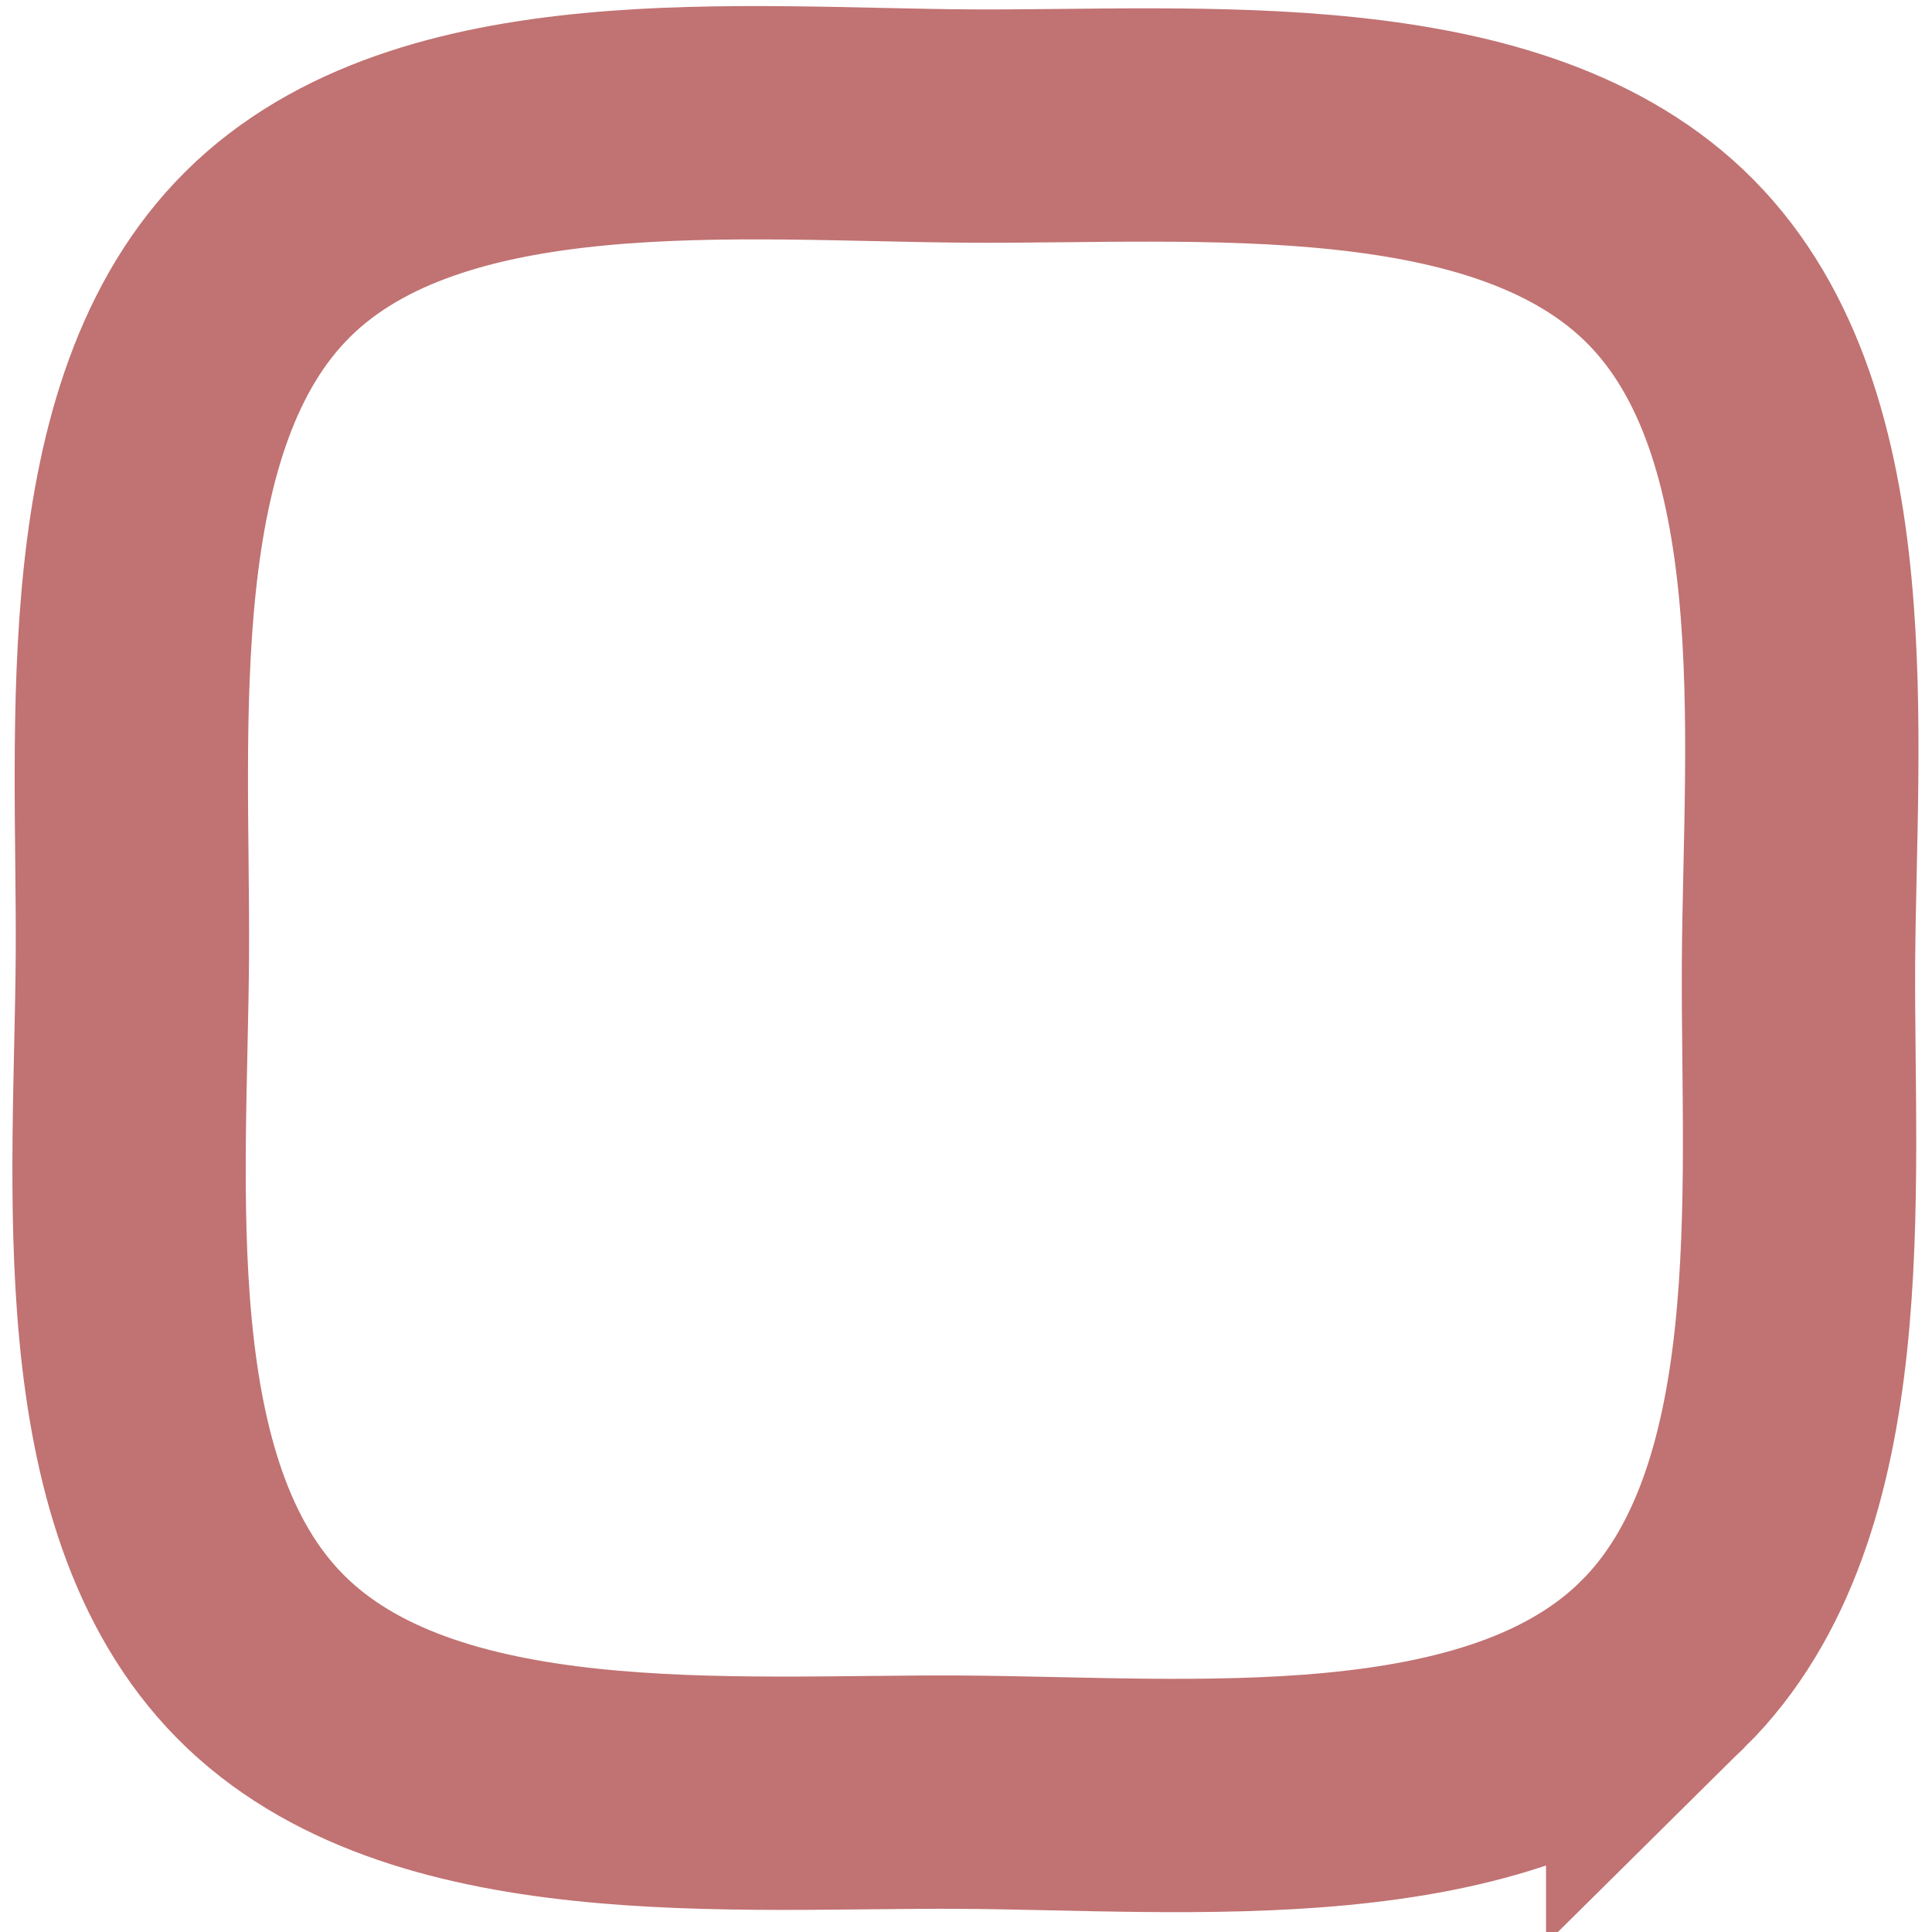
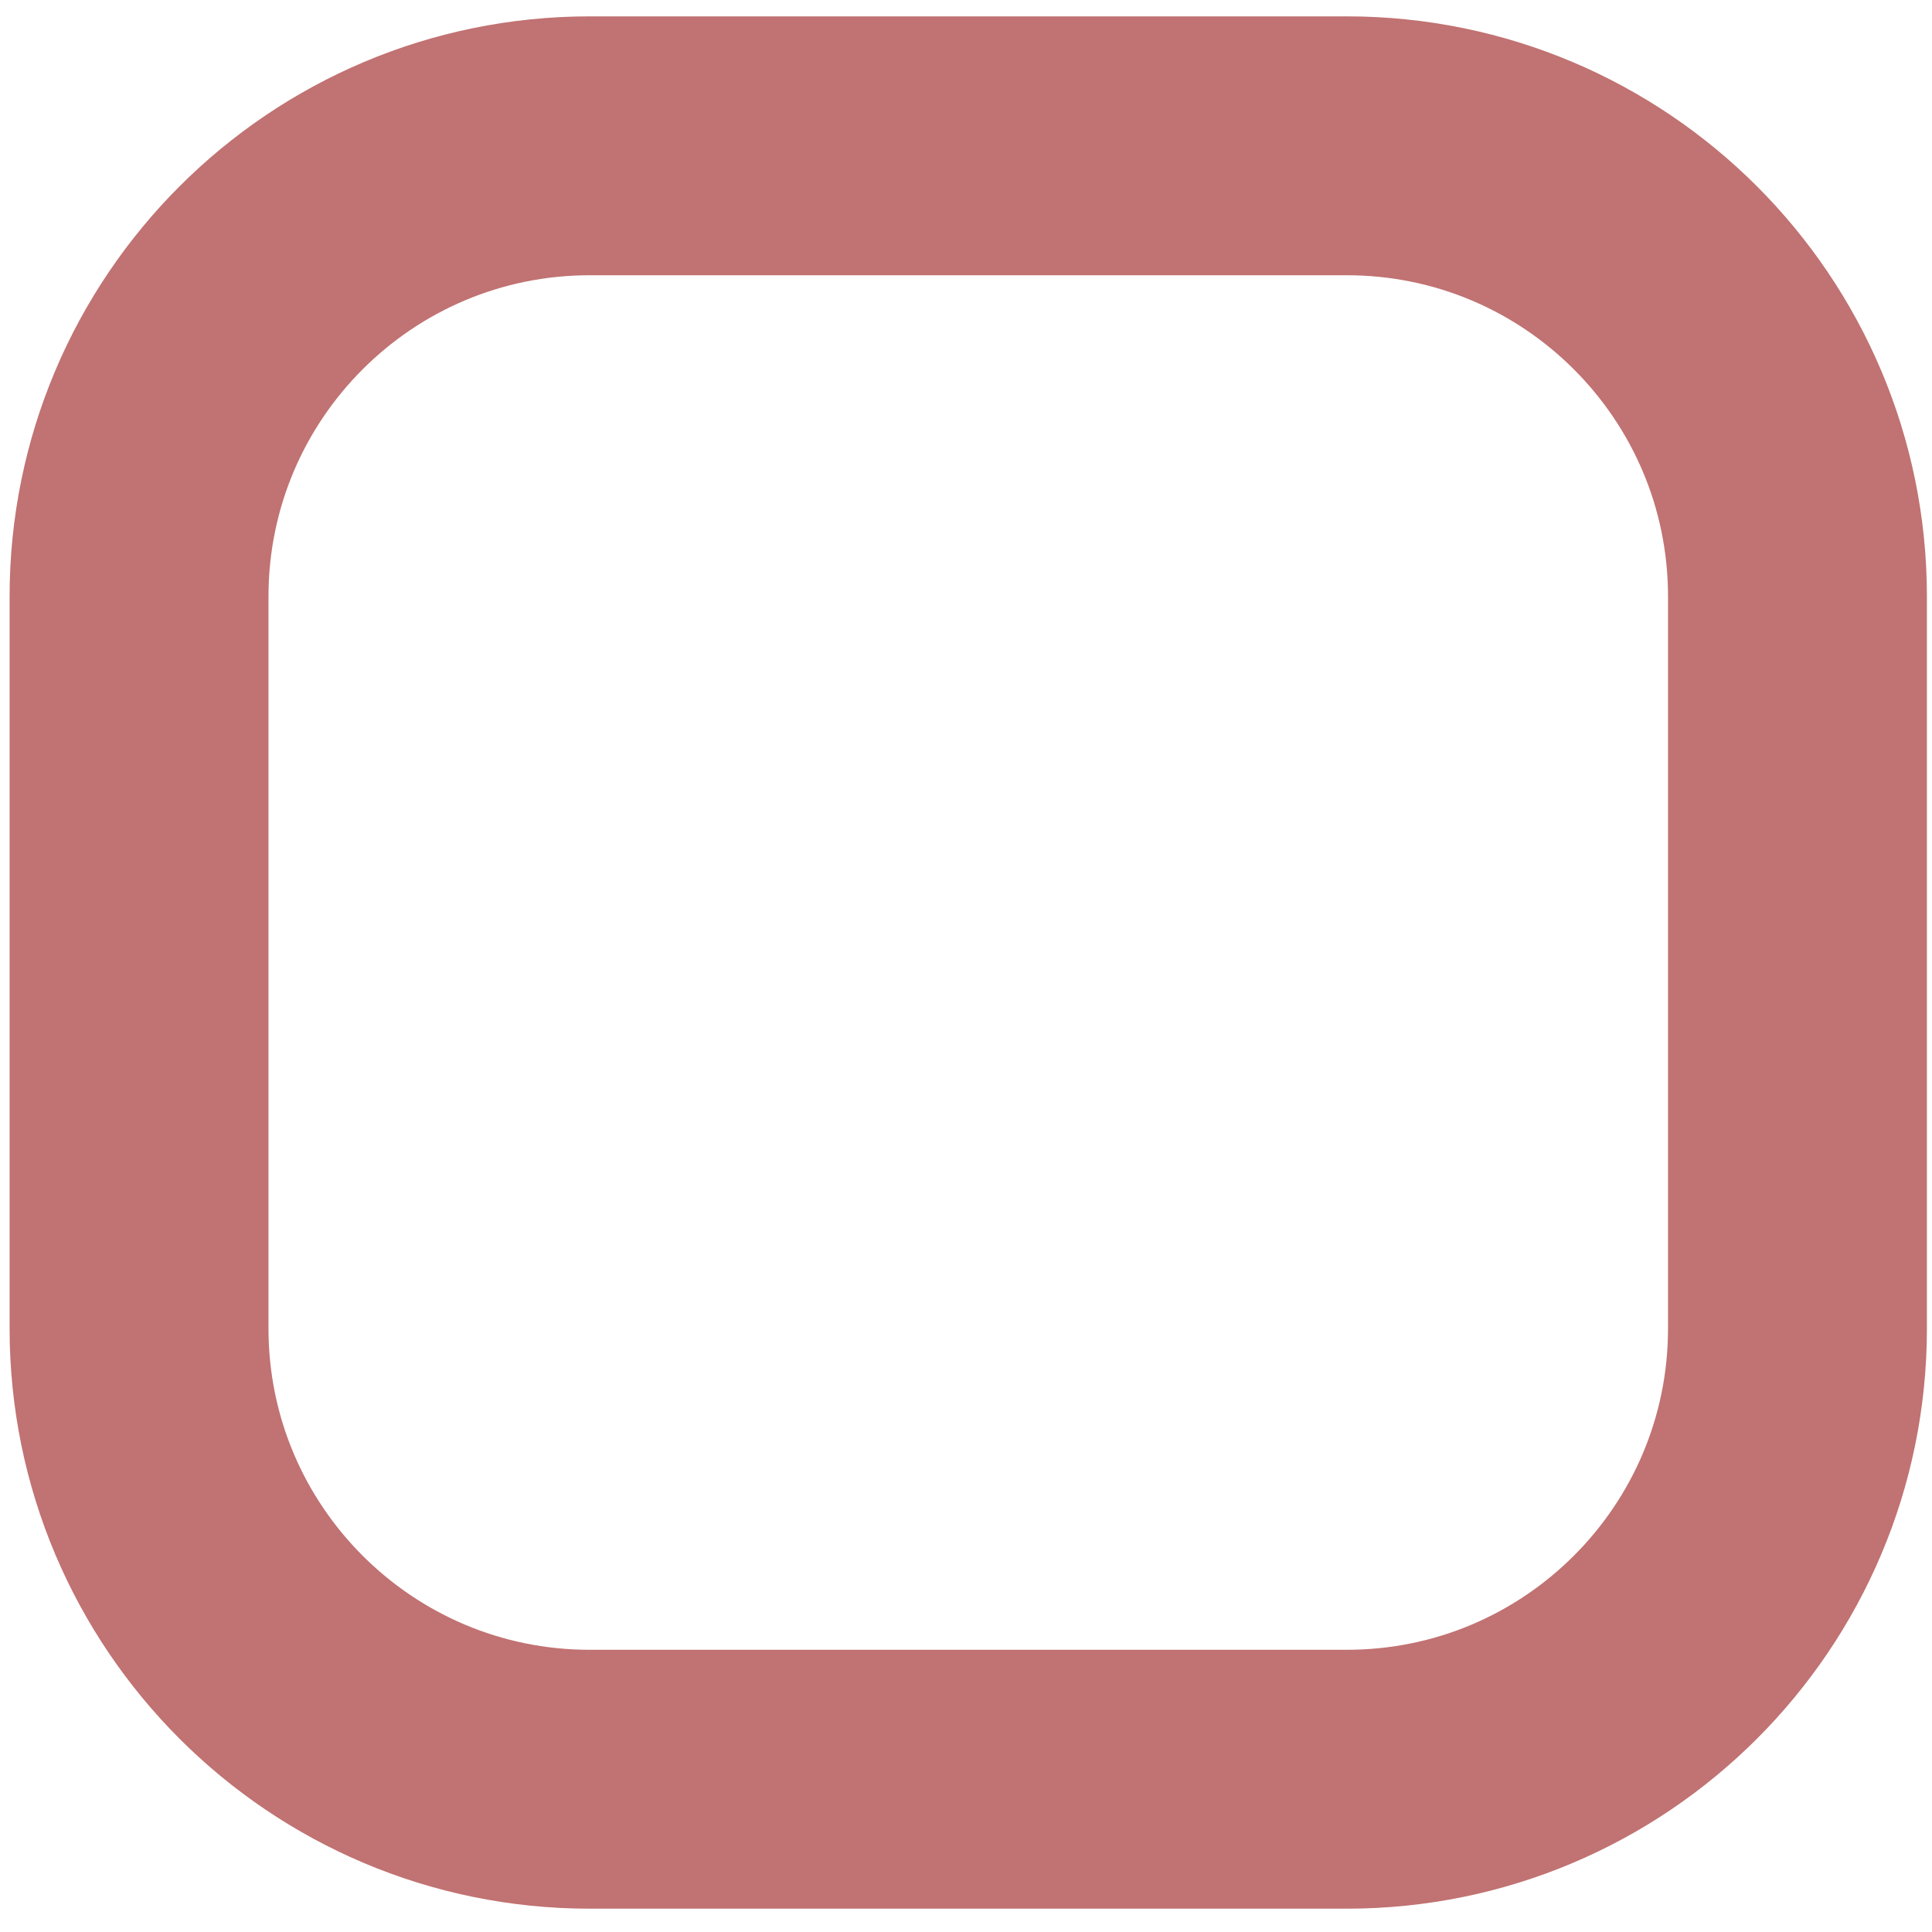
<svg xmlns="http://www.w3.org/2000/svg" version="1.1" width="30" height="30" id="svg2">
-   <defs id="defs4" />
-   <g transform="translate(0,-1022.362)" id="layer1" style="display:none">
-     <path d="m 420,706.648 c -73.018,57.23 -197.202,30.038 -289.301,18.874 -92.099,-11.164 -219.184,-14.428 -276.414,-87.446 -57.23,-73.018 -30.038,-197.202 -18.874,-289.301 11.164,-92.099 14.428,-219.184 87.446,-276.414 C -4.125,15.132 120.059,42.324 212.158,53.488 c 92.099,11.164 219.184,14.428 276.414,87.446 57.23,73.018 30.038,197.202 18.874,289.301 -11.164,92.099 -14.428,219.184 -87.446,276.414 z" transform="matrix(0.04299902,-0.00496198,0.00496198,0.04299902,5.785753,1021.461)" id="path2985" style="fill:#000fb5;fill-opacity:1;fill-rule:evenodd;stroke:#000fb5;stroke-width:17.327;stroke-linecap:butt;stroke-linejoin:miter;stroke-miterlimit:4;stroke-opacity:1;stroke-dasharray:none" />
-   </g>
-   <g id="layer2" style="display:none">
-     <path d="m 420,706.648 c -73.018,57.23 -197.202,30.038 -289.301,18.874 -92.099,-11.164 -219.184,-14.428 -276.414,-87.446 -57.23,-73.018 -30.038,-197.202 -18.874,-289.301 11.164,-92.099 14.428,-219.184 87.446,-276.414 C -4.125,15.132 120.059,42.324 212.158,53.488 c 92.099,11.164 219.184,14.428 276.414,87.446 57.23,73.018 30.038,197.202 18.874,289.301 -11.164,92.099 -14.428,219.184 -87.446,276.414 z" transform="matrix(0.04299902,-0.00496198,0.00496198,0.04299902,5.808391,-0.8827226)" id="path2985-5" style="fill:#00b515;fill-opacity:1;fill-rule:evenodd;stroke:#00b515;stroke-width:17.327;stroke-linecap:butt;stroke-linejoin:miter;stroke-miterlimit:4;stroke-opacity:1;stroke-dasharray:none" />
-   </g>
-   <g id="layer3" style="display:none">
-     <path d="m 420,706.648 c -73.018,57.23 -197.202,30.038 -289.301,18.874 -92.099,-11.164 -219.184,-14.428 -276.414,-87.446 -57.23,-73.018 -30.038,-197.202 -18.874,-289.301 11.164,-92.099 14.428,-219.184 87.446,-276.414 C -4.125,15.132 120.059,42.324 212.158,53.488 c 92.099,11.164 219.184,14.428 276.414,87.446 57.23,73.018 30.038,197.202 18.874,289.301 -11.164,92.099 -14.428,219.184 -87.446,276.414 z" transform="matrix(0.04299902,-0.00496198,0.00496198,0.04299902,5.75062,-0.9982635)" id="path3774" style="fill:#880000;fill-opacity:1;fill-rule:evenodd;stroke:#880000;stroke-width:17.327;stroke-linecap:butt;stroke-linejoin:miter;stroke-miterlimit:4;stroke-opacity:1;stroke-dasharray:none;display:inline" />
-   </g>
-   <g id="layer4" style="display:inline">
-     <path d="m 420,706.648 c -73.018,57.23 -197.202,30.038 -289.301,18.874 -92.099,-11.164 -219.184,-14.428 -276.414,-87.446 -57.23,-73.018 -30.038,-197.202 -18.874,-289.301 11.164,-92.099 14.428,-219.184 87.446,-276.414 C -4.125,15.132 120.059,42.324 212.158,53.488 c 92.099,11.164 219.184,14.428 276.414,87.446 57.23,73.018 30.038,197.202 18.874,289.301 -11.164,92.099 -14.428,219.184 -87.446,276.414 z" transform="matrix(0.03796598,-0.00438118,0.00438118,0.03796598,6.776486,0.8561519)" id="path3774-2" style="fill:none;stroke:#c17272;stroke-width:94.798;stroke-linecap:butt;stroke-linejoin:miter;stroke-miterlimit:4;stroke-opacity:1;stroke-dasharray:none;display:inline" />
-   </g>
+   <rect width="25.752" height="25.364" rx="7" ry="7" x="2.159" y="2.264" id="rect3077" style="fill:none;stroke:#c17272;stroke-width:4.02;stroke-miterlimit:4;stroke-opacity:1;stroke-dasharray:none" />
</svg>
